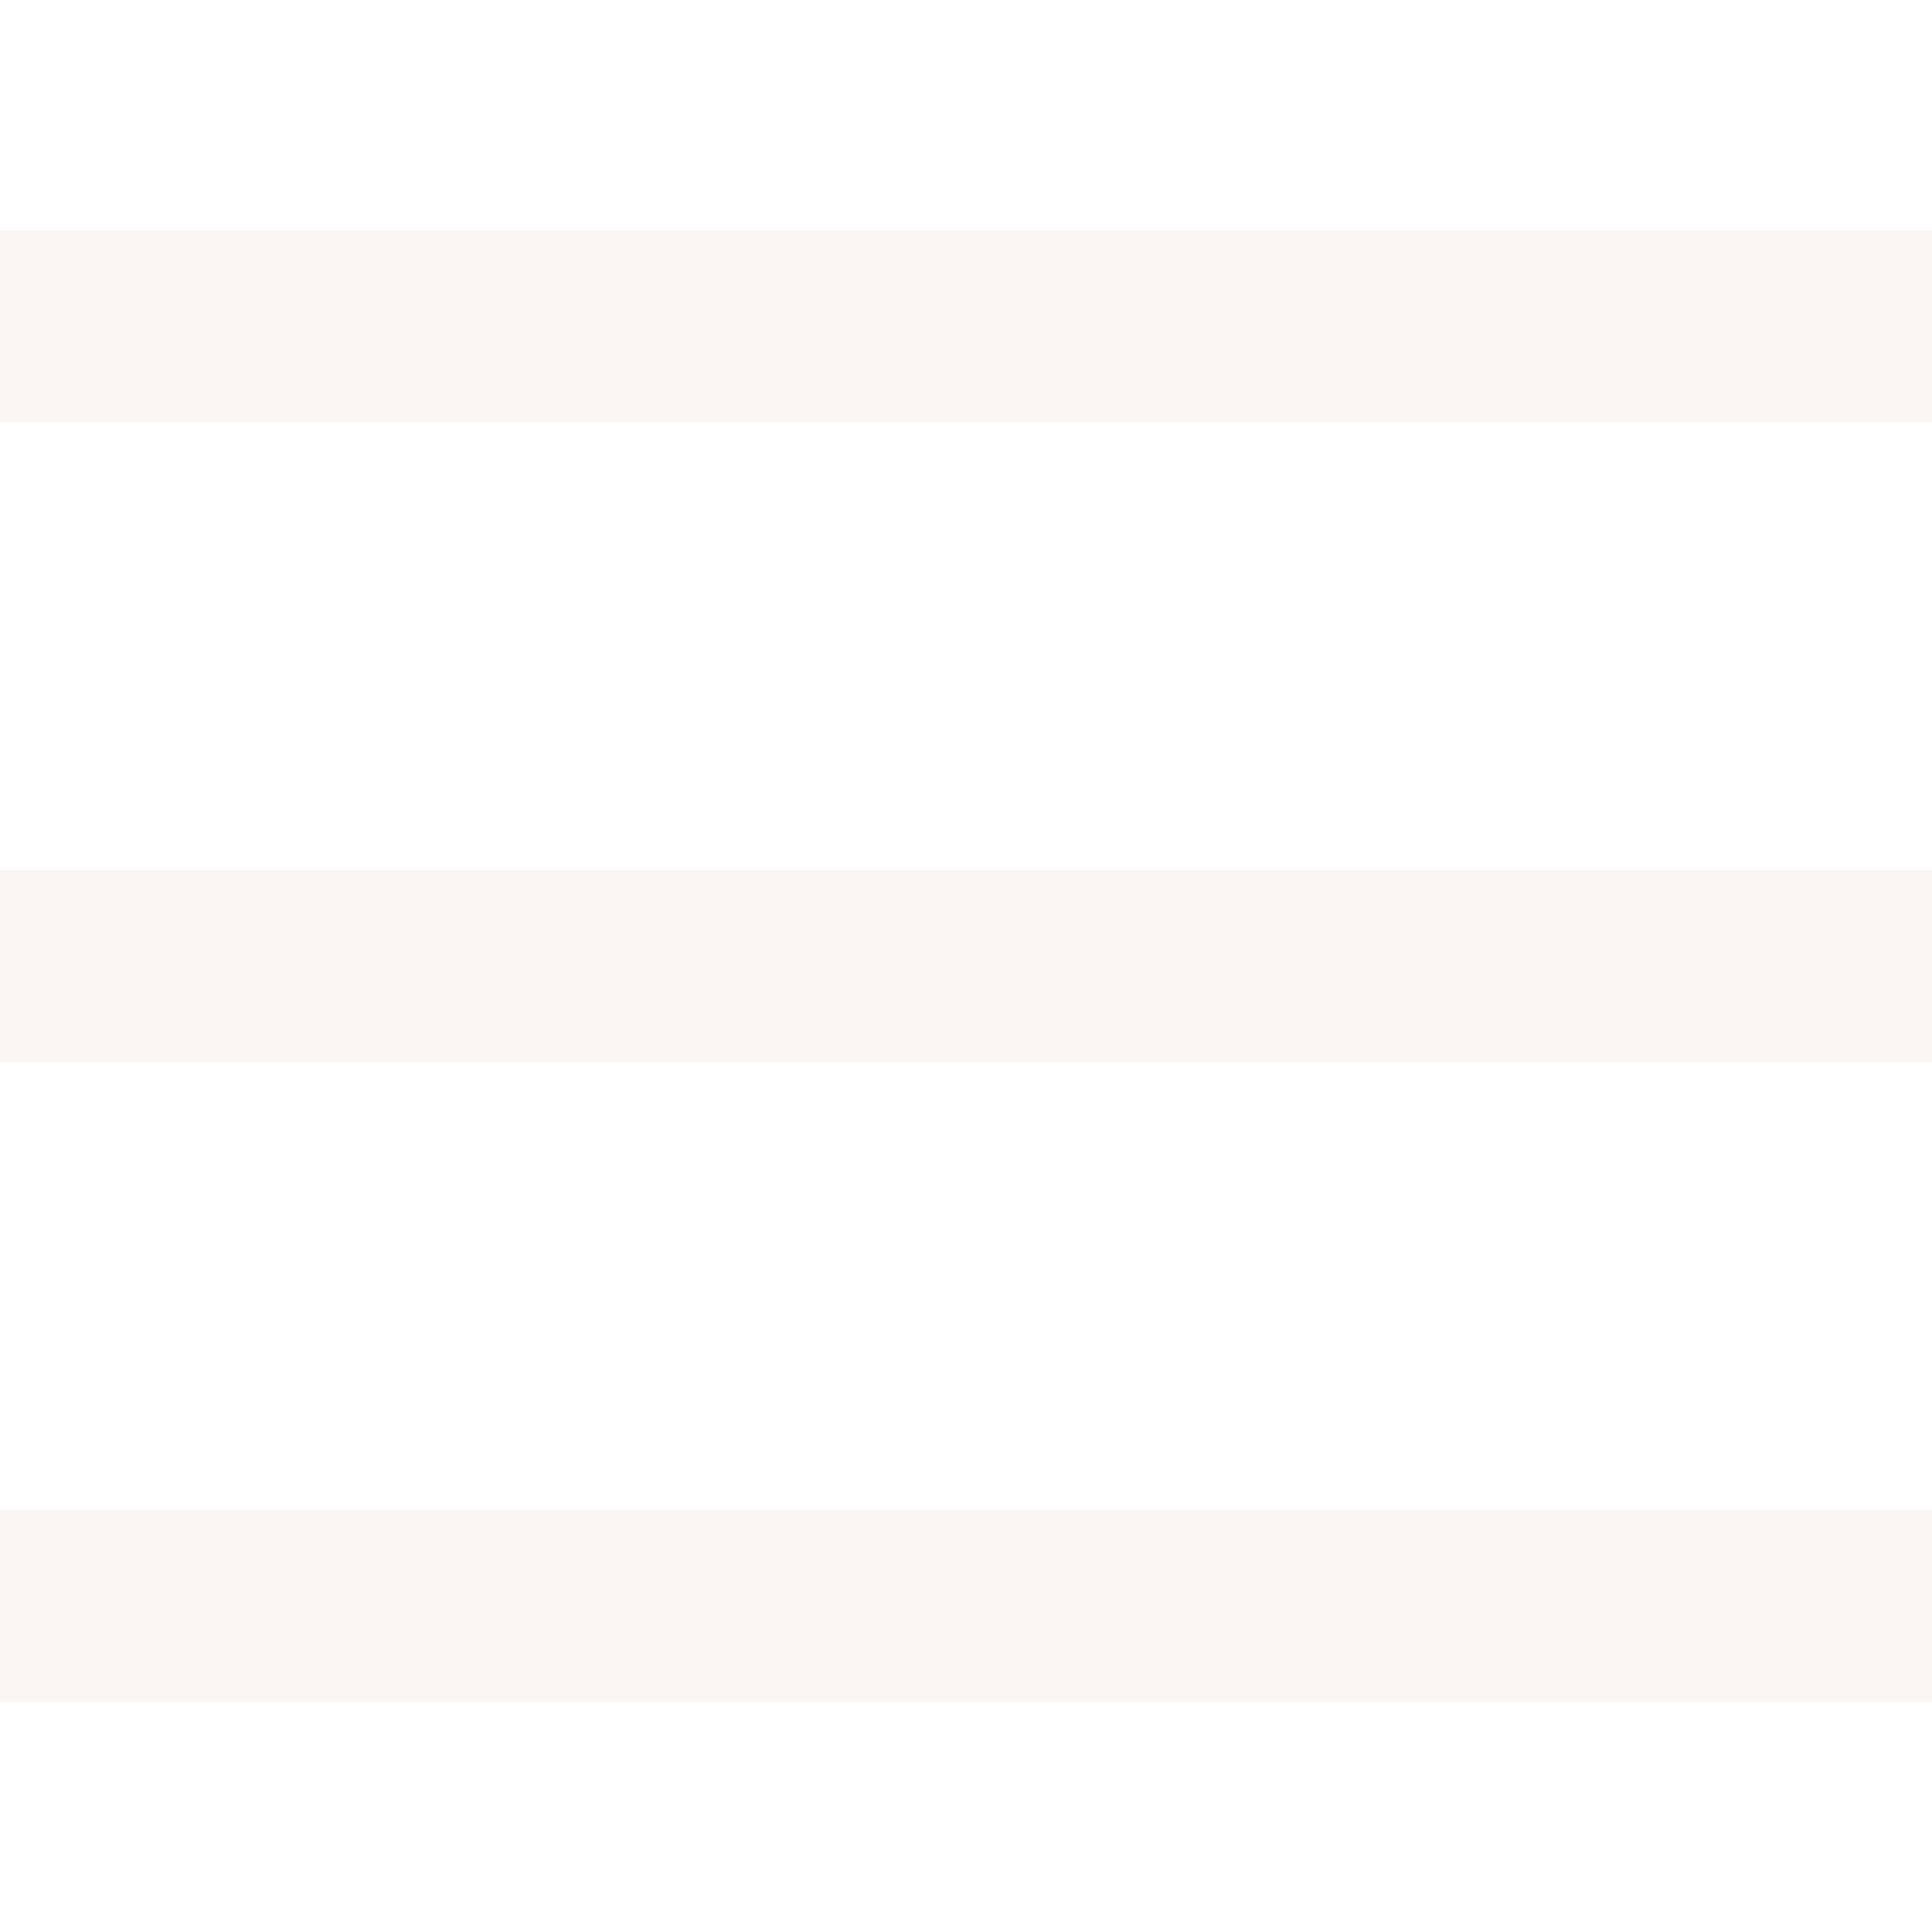
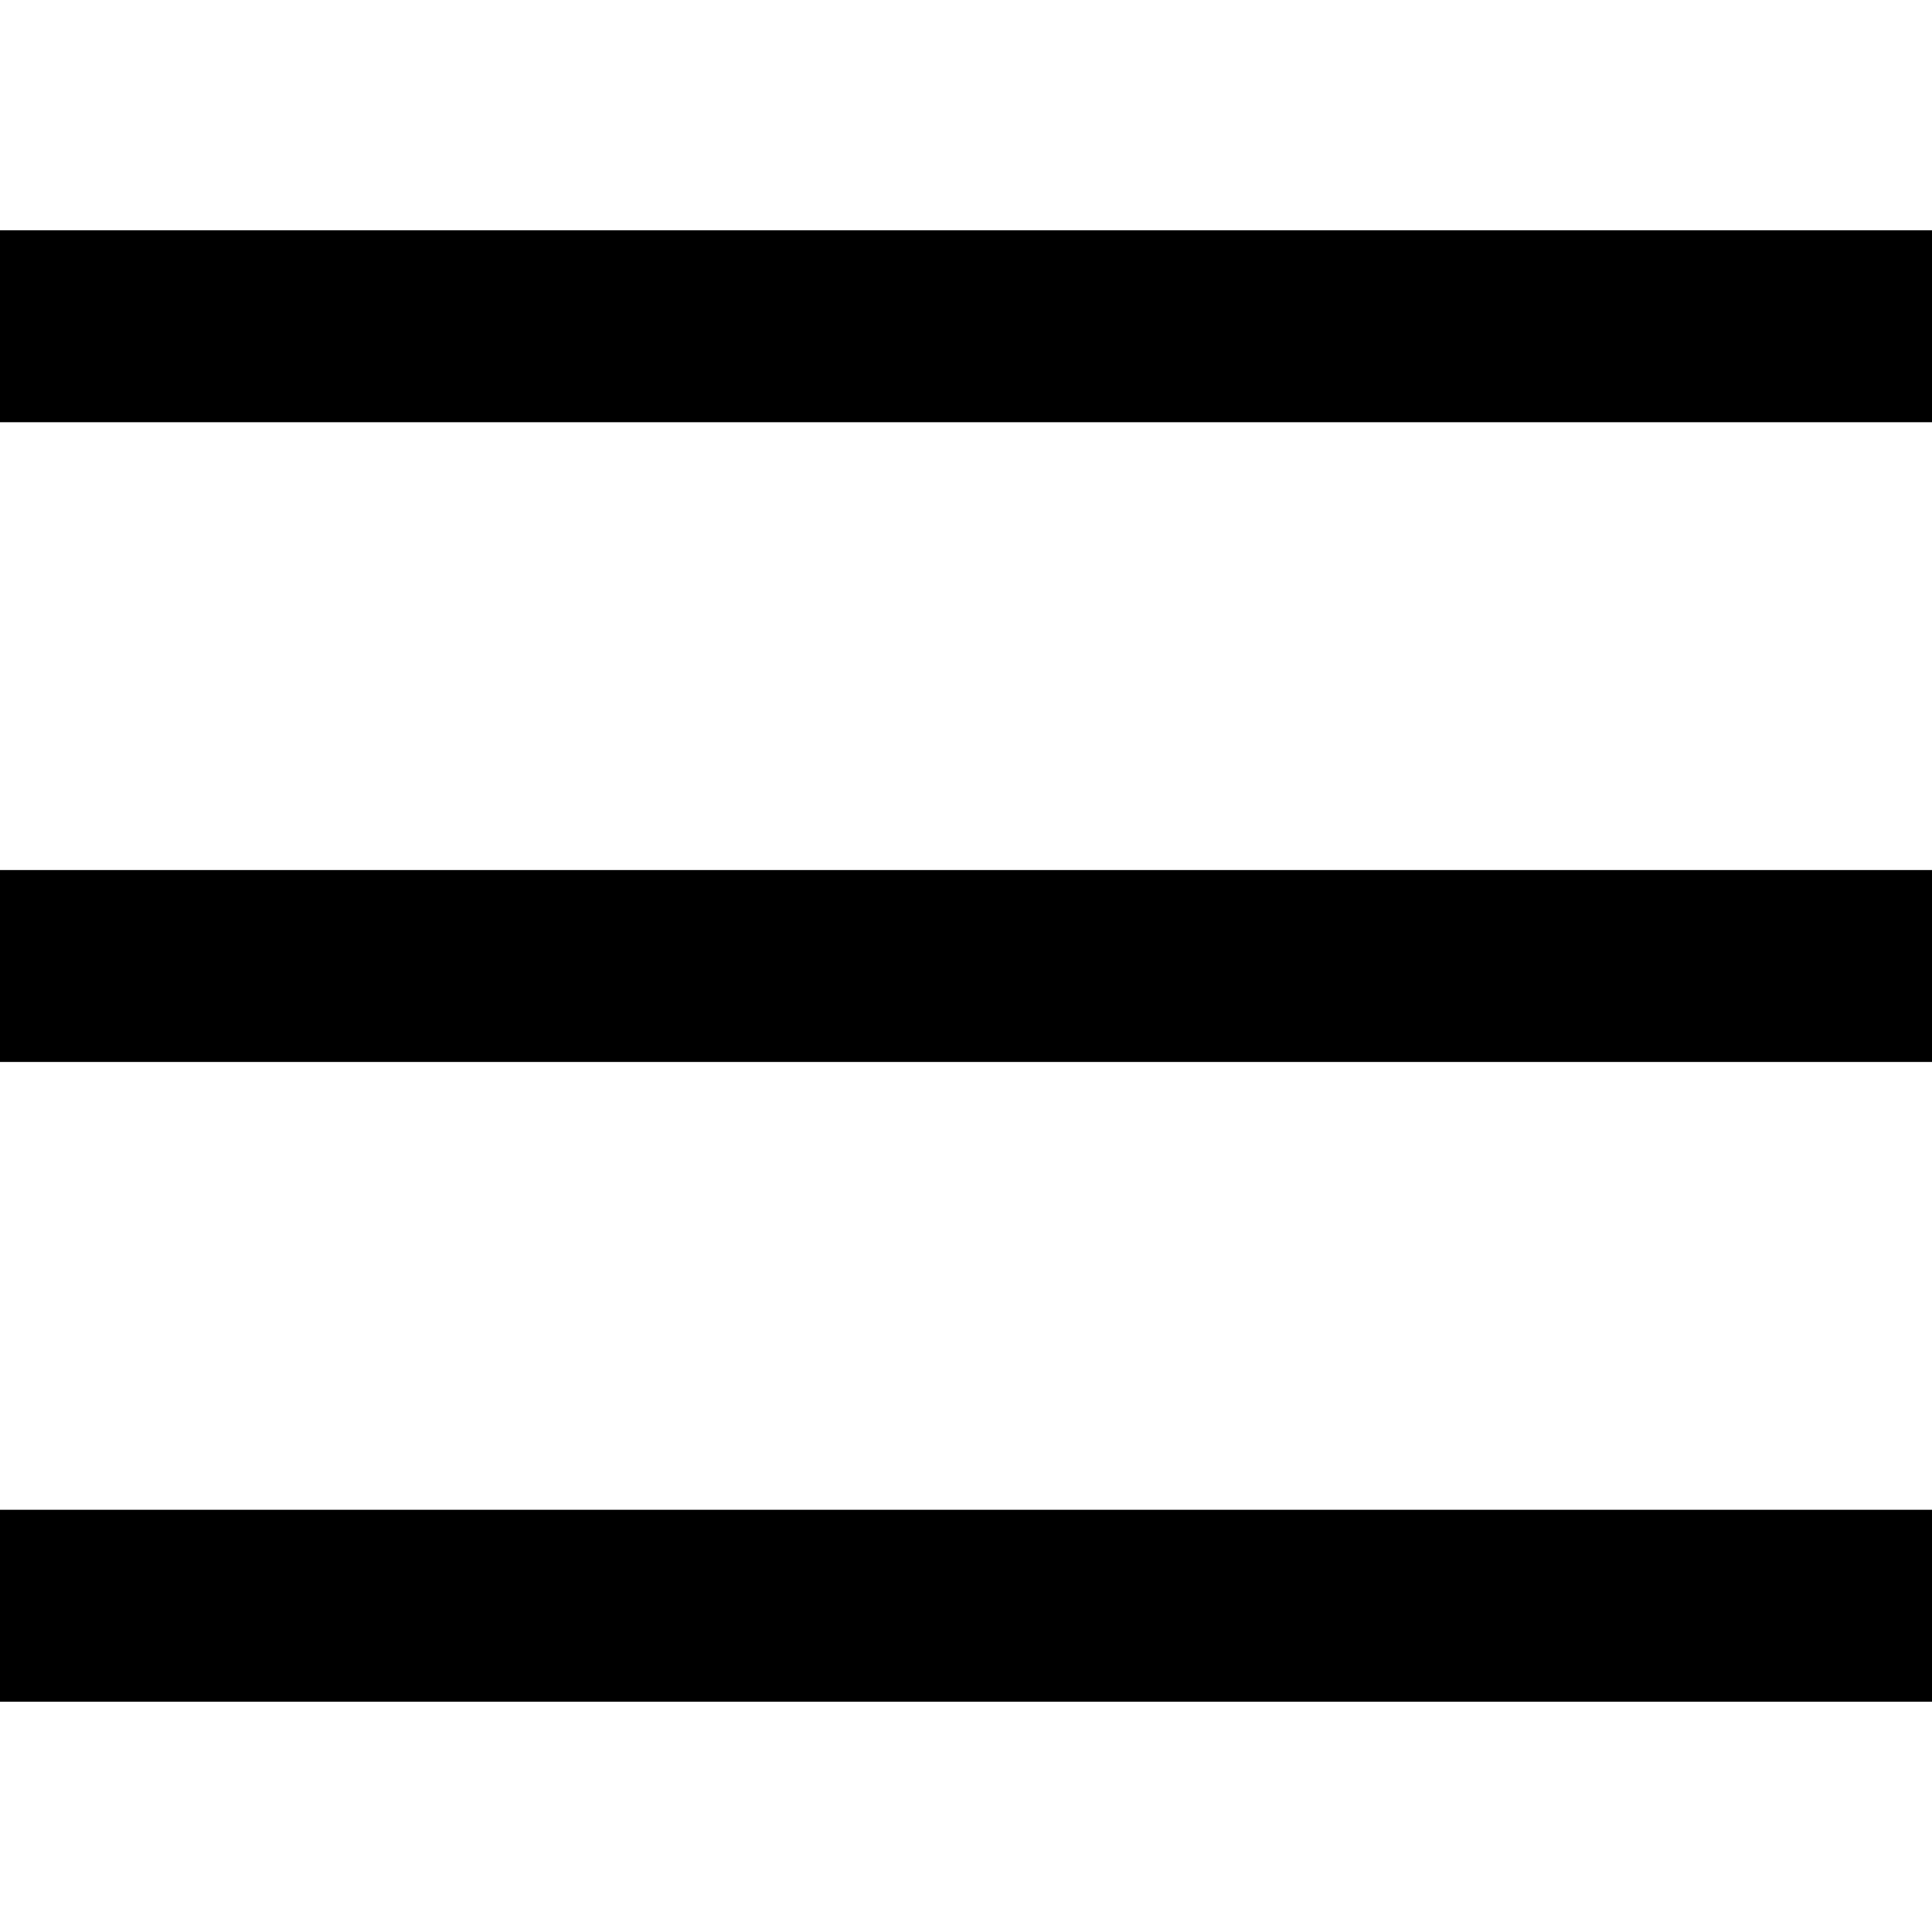
- <svg xmlns="http://www.w3.org/2000/svg" fill="#FBF5F3" version="1.1" id="svg-a760" x="0px" y="0px" viewBox="0 0 302 302" style="enable-background:new 0 0 302 302;" xml:space="preserve" class="u-svg-content">
+ <svg xmlns="http://www.w3.org/2000/svg" fill="currentcolor" version="1.1" id="svg-a760" x="0px" y="0px" viewBox="0 0 302 302" style="enable-background:new 0 0 302 302;" xml:space="preserve" class="u-svg-content">
  <g>
    <rect y="36" width="302" height="30" />
    <rect y="236" width="302" height="30" />
    <rect y="136" width="302" height="30" />
  </g>
</svg>
